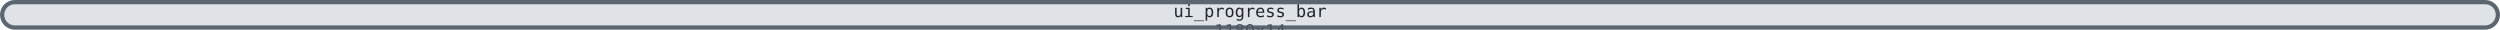
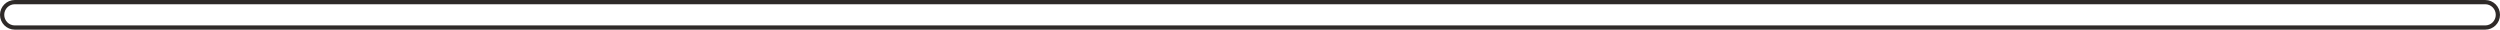
<svg xmlns="http://www.w3.org/2000/svg" width="1180" height="14" viewBox="0 0 1180 14">
-   <rect x="1" y="1" width="1178" height="12" rx="6" fill="#dfe3e8" stroke="#5b6670" stroke-width="2" />
-   <text x="590" y="5.8" font-family="monospace" font-size="8" fill="#20272e" text-anchor="middle" dominant-baseline="middle">ui_progress_bar</text>
-   <text x="590" y="15" font-family="monospace" font-size="8" fill="#48525c" text-anchor="middle" dominant-baseline="middle">1180x14</text>
+   <rect x="1" y="1" width="1178" height="12" rx="6" ry="6" fill="none" stroke="#2E2A28" stroke-width="2" />
</svg>
